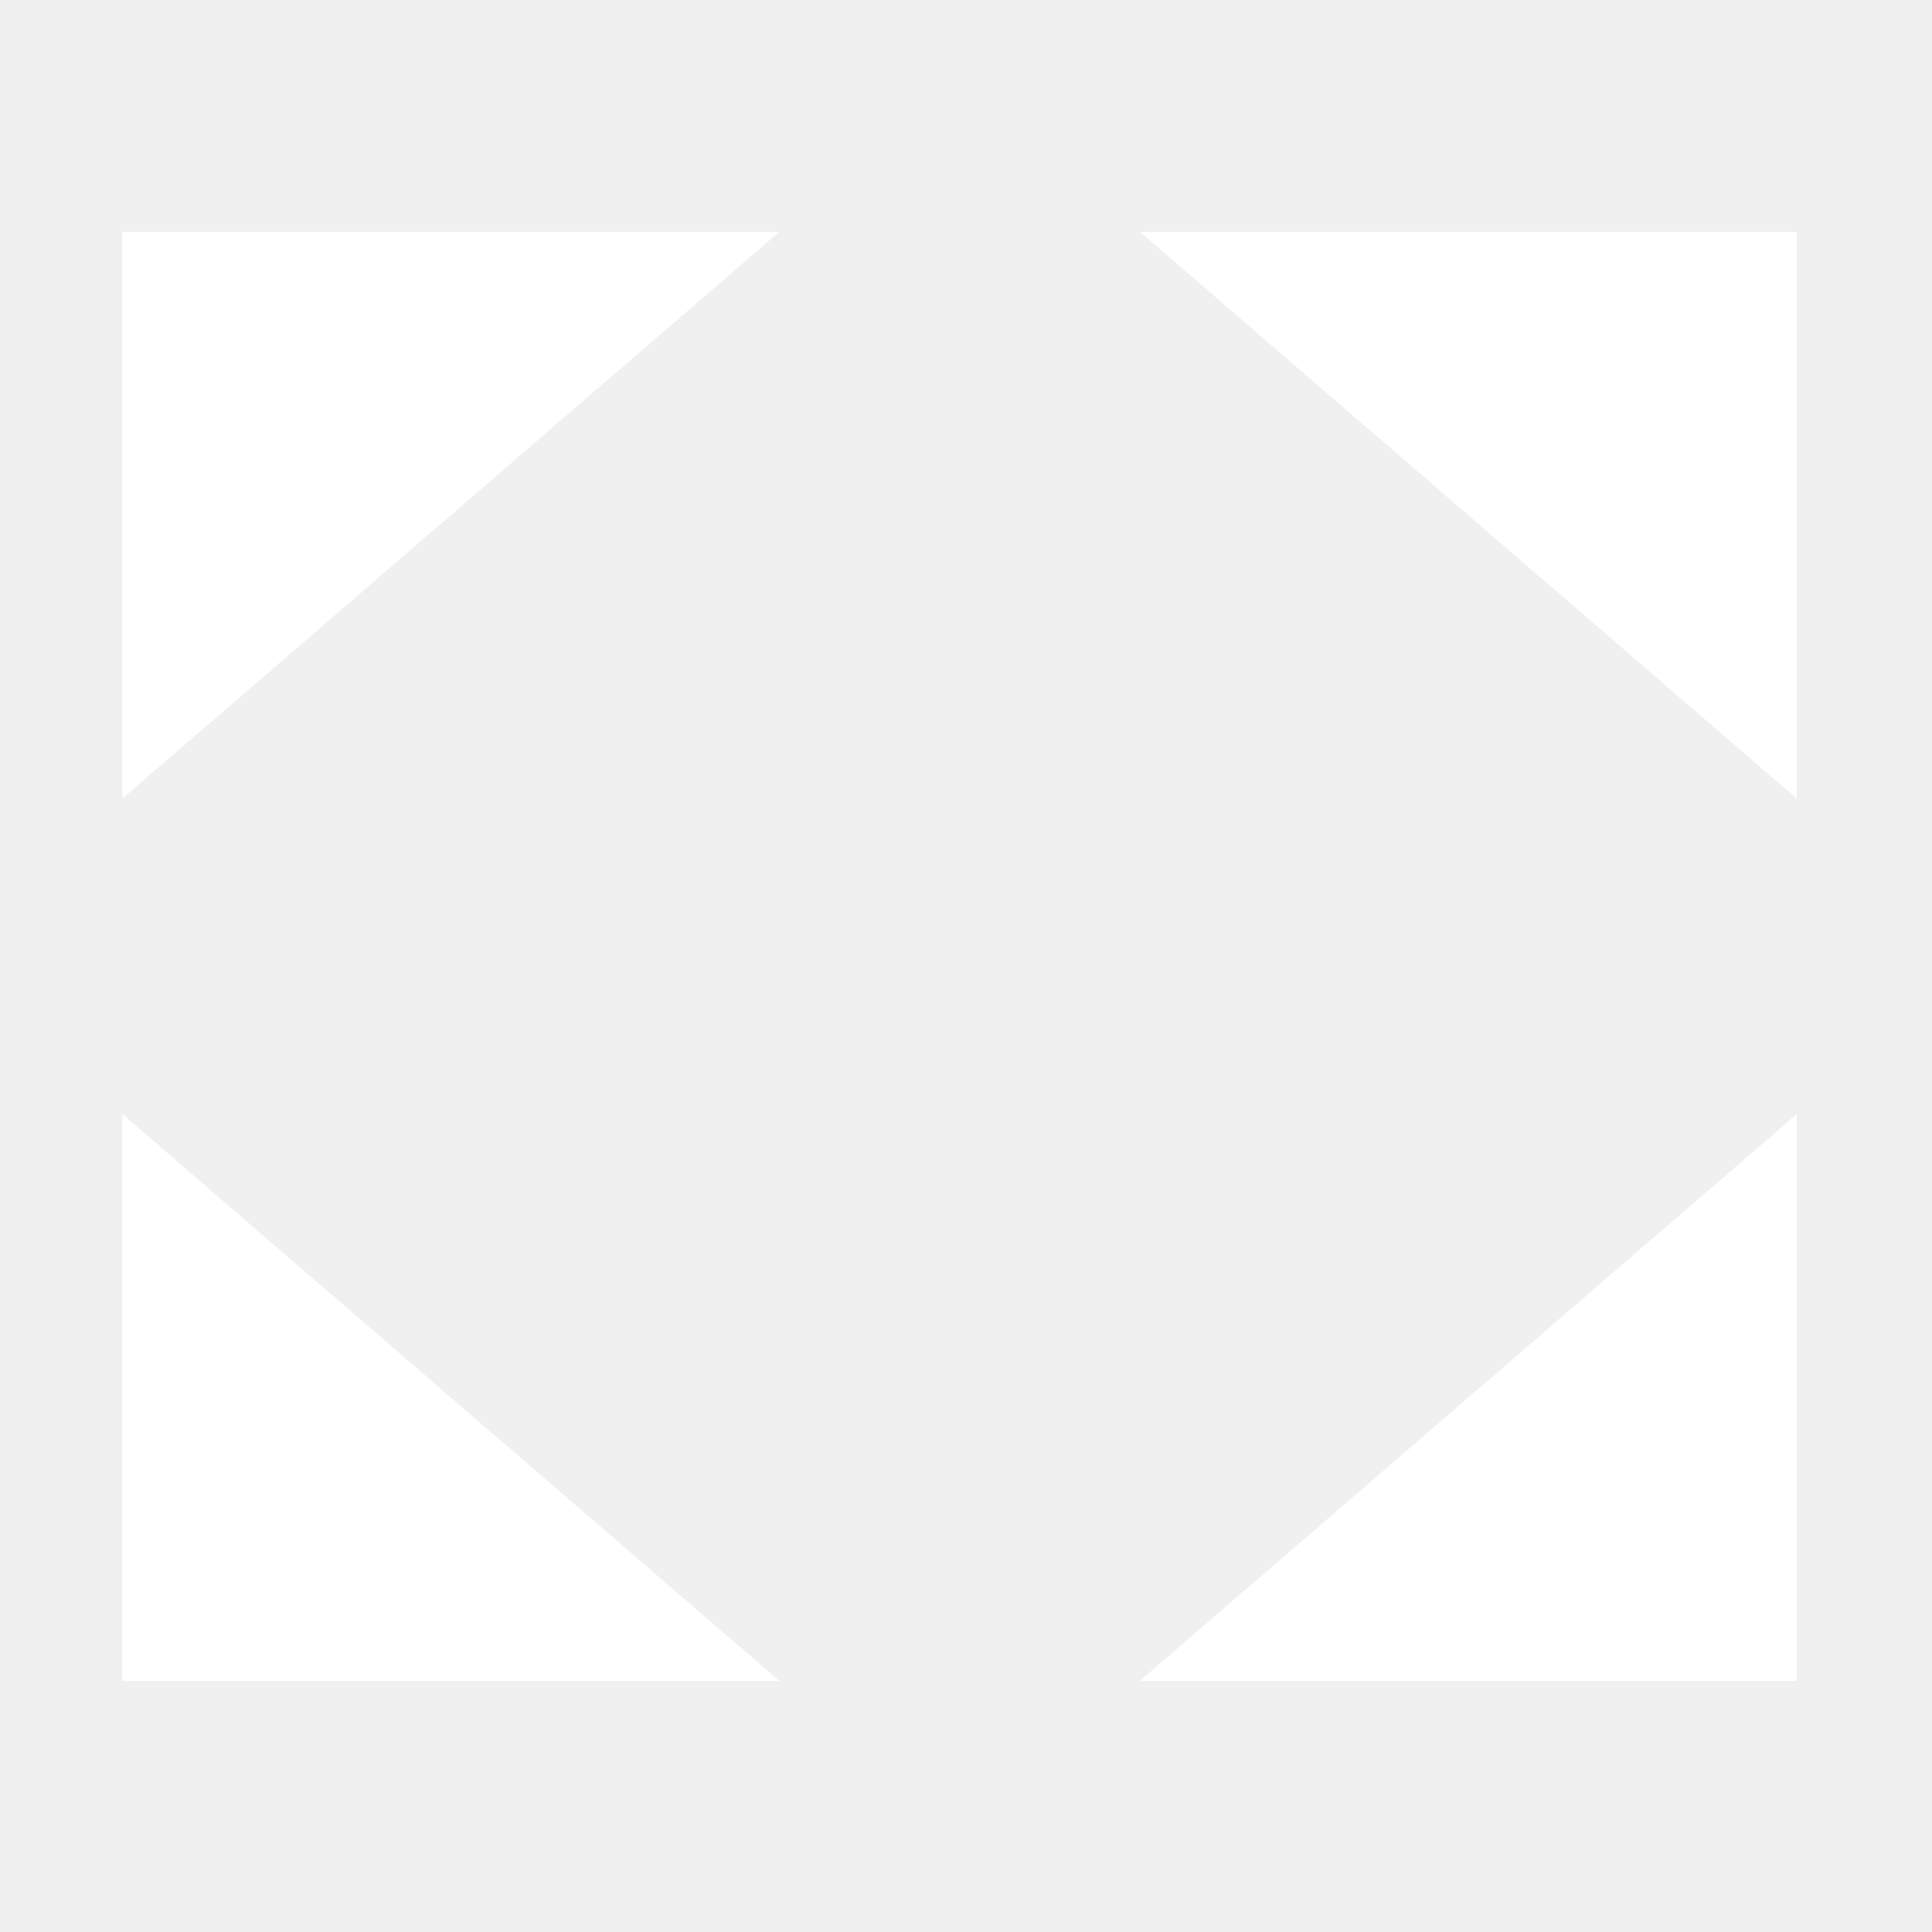
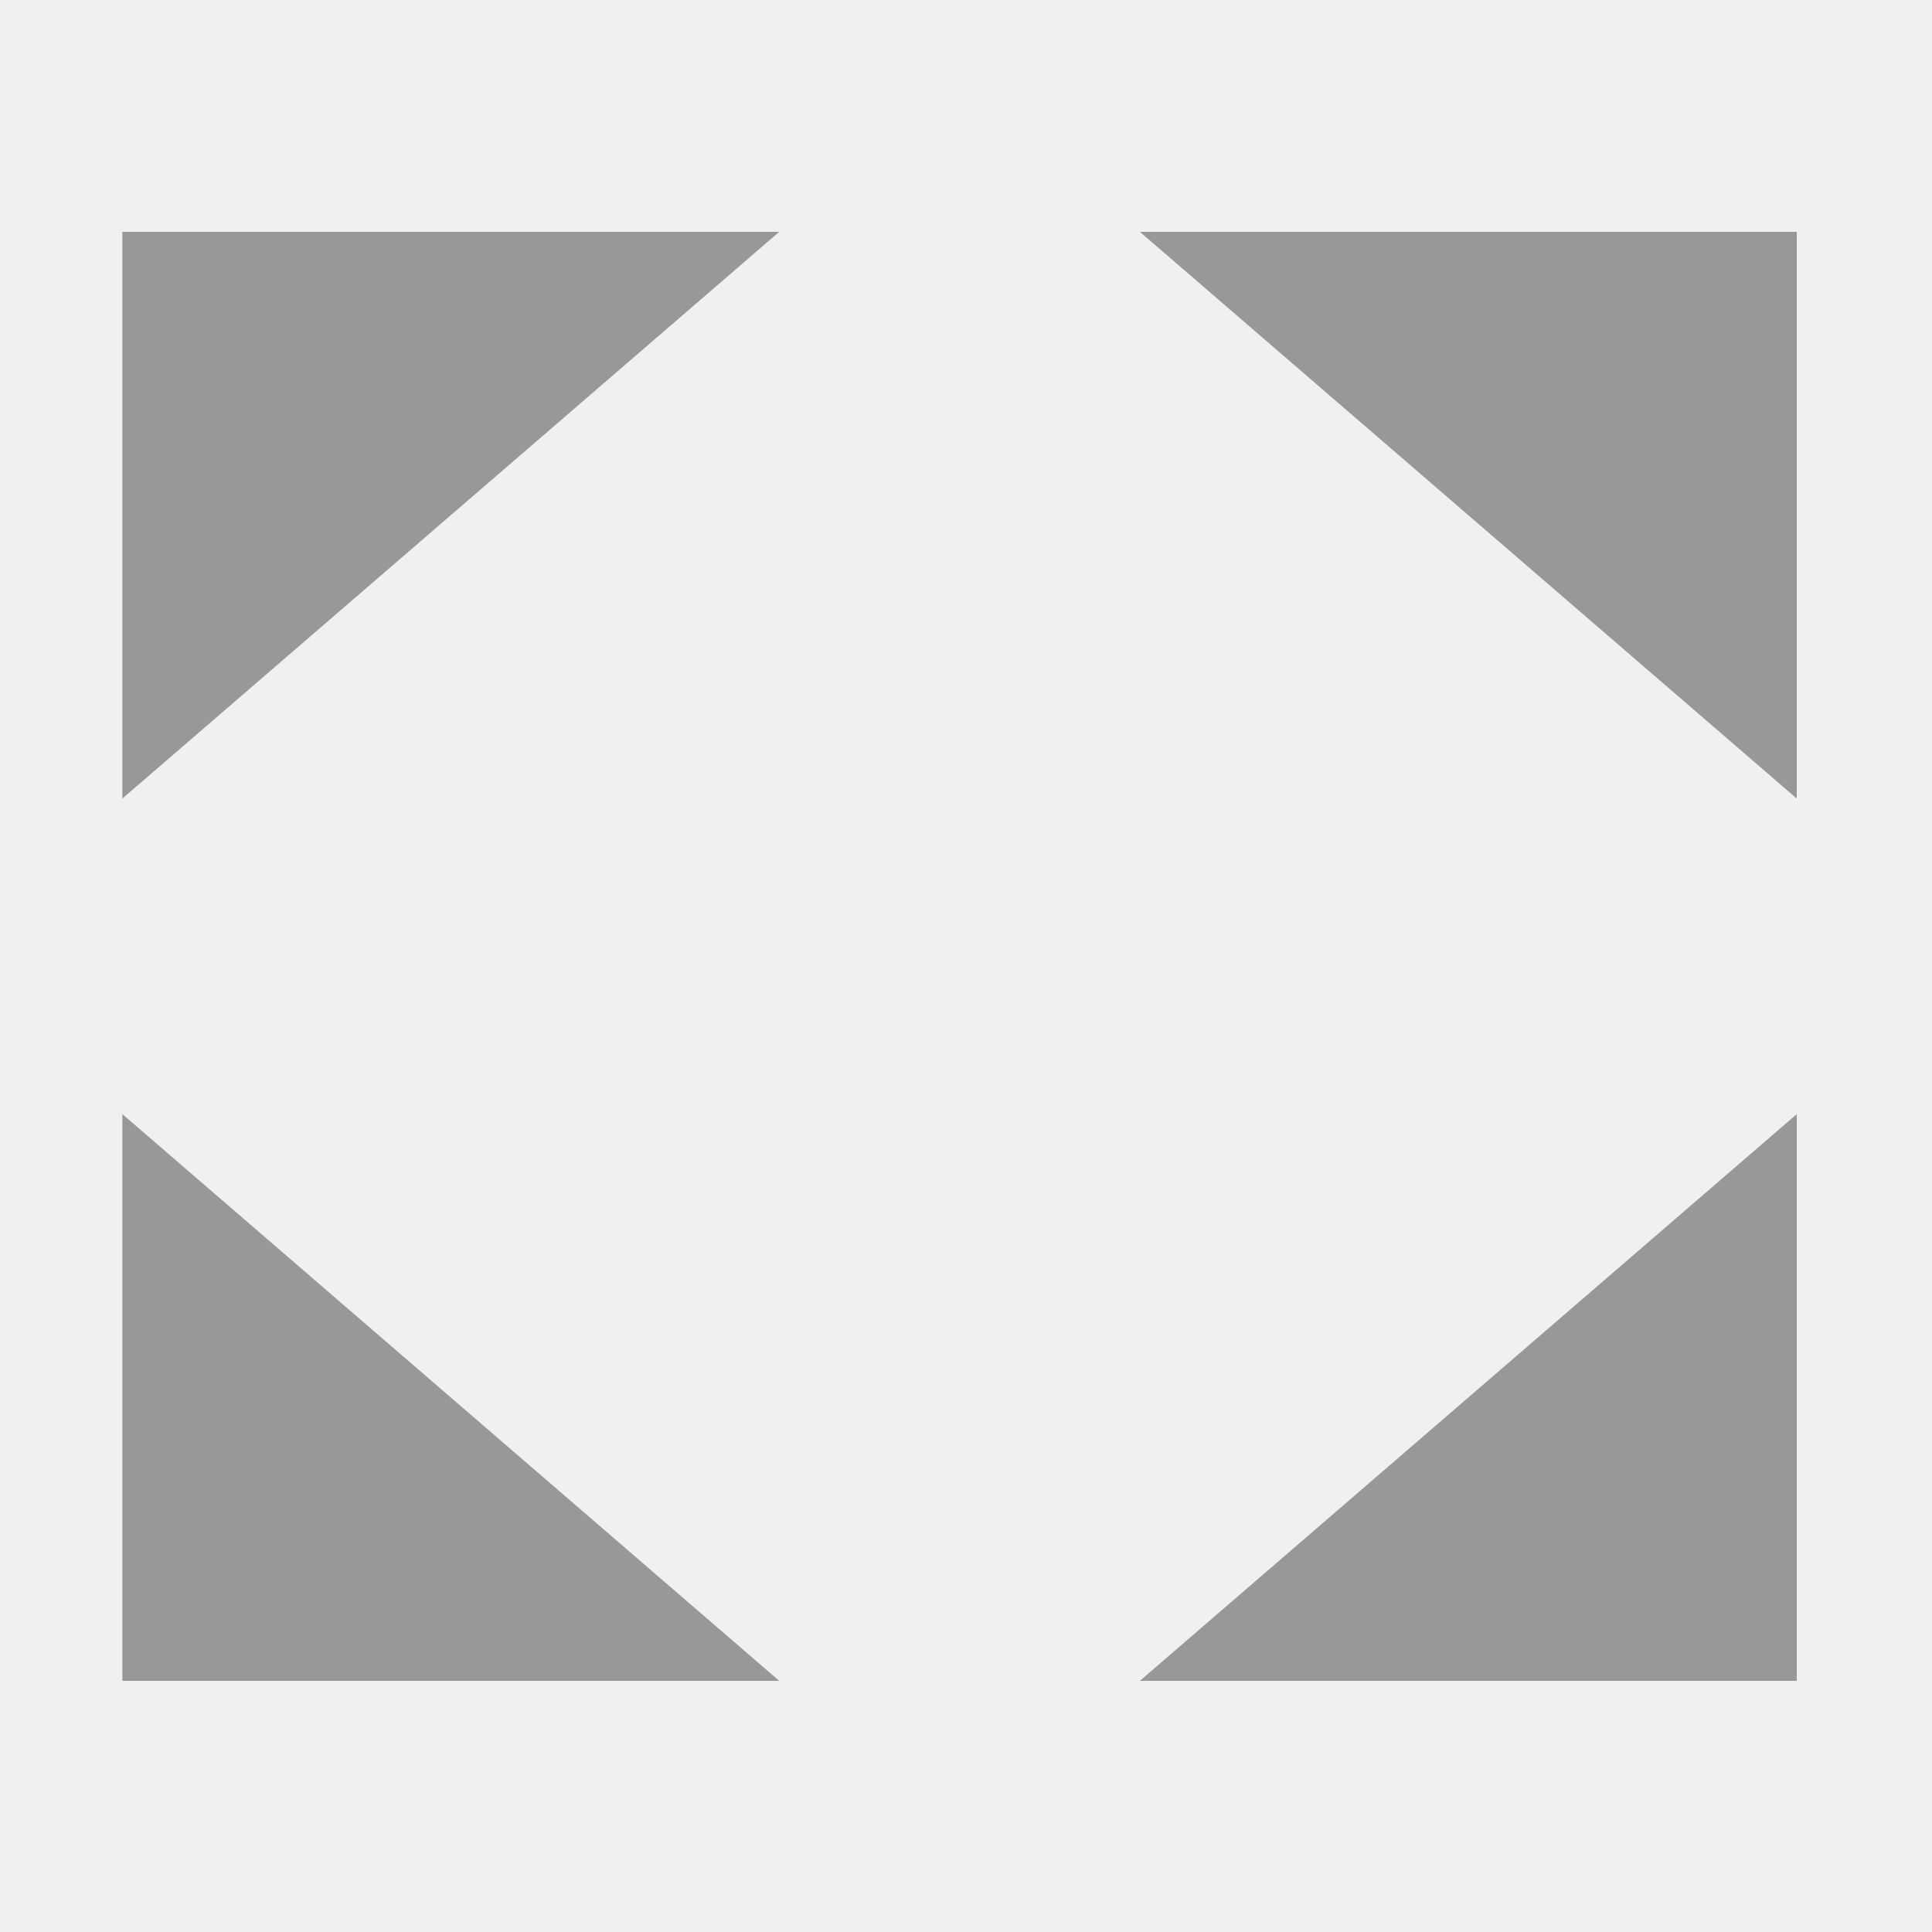
<svg xmlns="http://www.w3.org/2000/svg" version="1.1" id="Layer_1" x="0px" y="0px" viewBox="0 0 30 30" style="enable-background:new 0 0 30 30;" xml:space="preserve">
  <style type="text/css">
- 	.fullscreen-st0{fill:#FFFFFF;}
+ 	.fullscreen-st0{fill:#989898;}
</style>
  <g>
    <polyline class="fullscreen-st0" points="1.9,12.4 1.9,3.6 12.1,3.6  " />
    <polyline class="fullscreen-st0" points="27.9,12.4 27.9,3.6 17.7,3.6  " />
    <polyline class="fullscreen-st0" points="27.9,17.3 27.9,26.1 17.7,26.1  " />
    <polyline class="fullscreen-st0" points="1.9,17.3 1.9,26.1 12.1,26.1  " />
  </g>
</svg>
